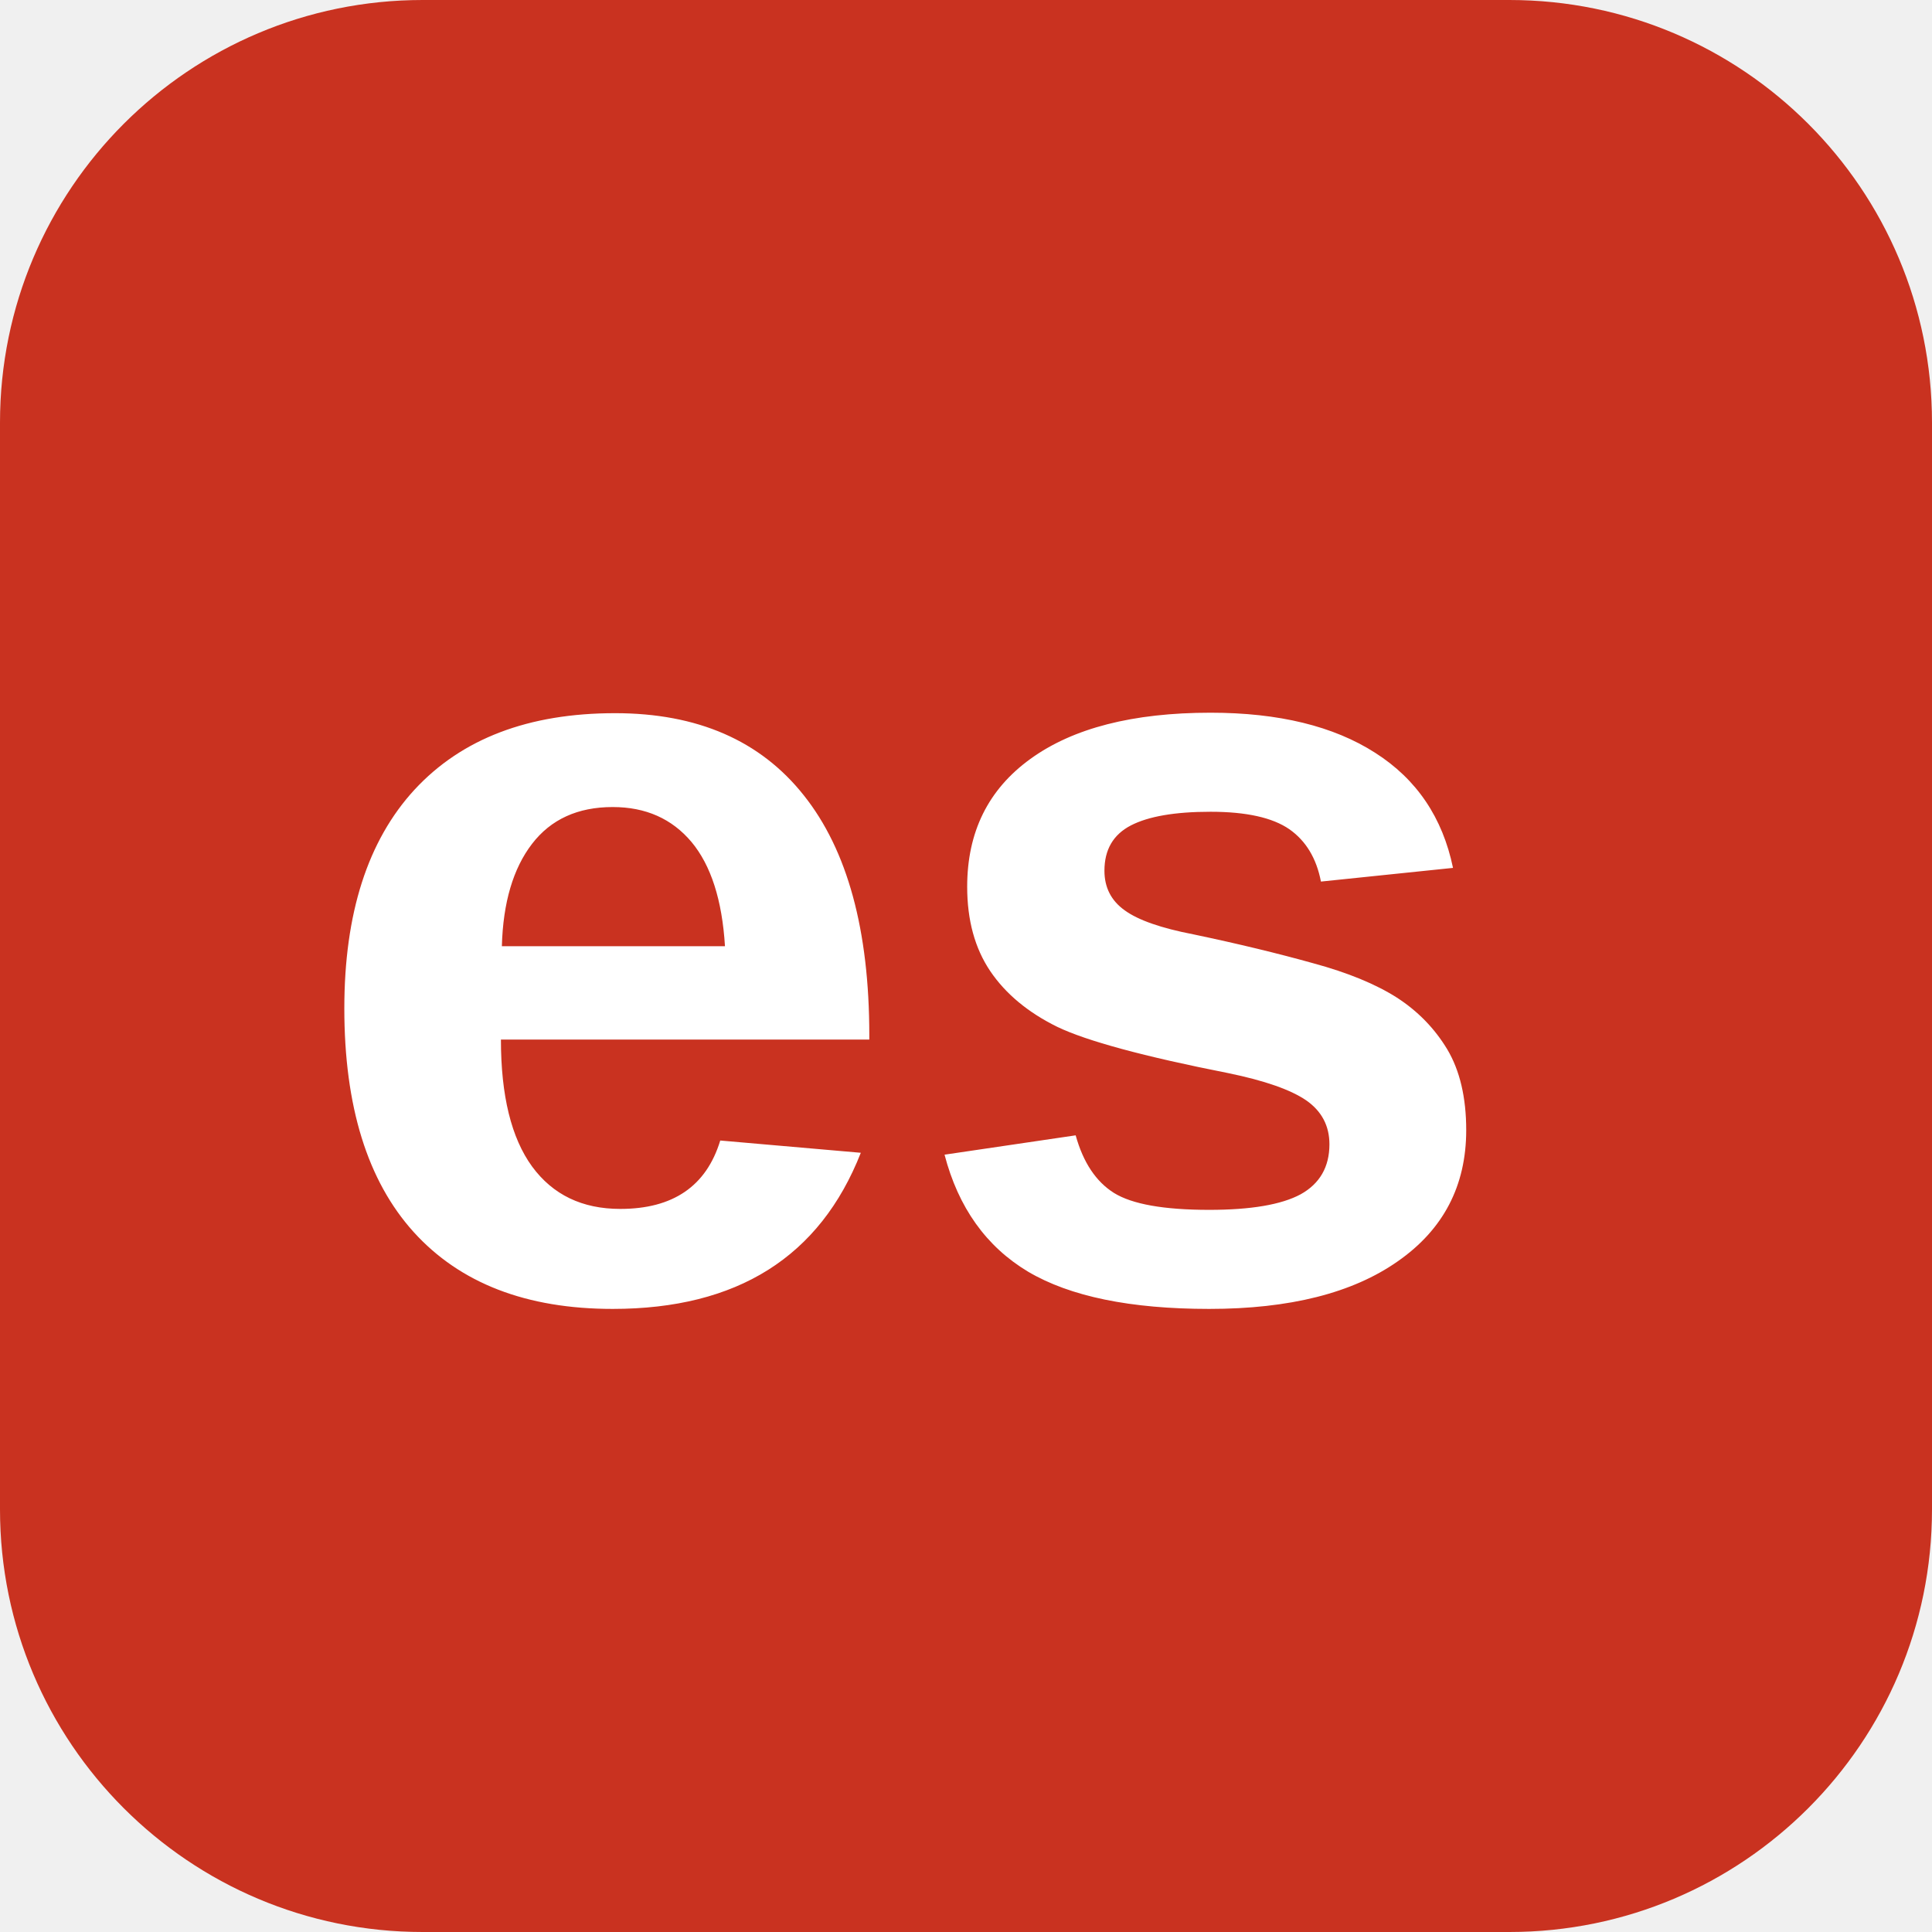
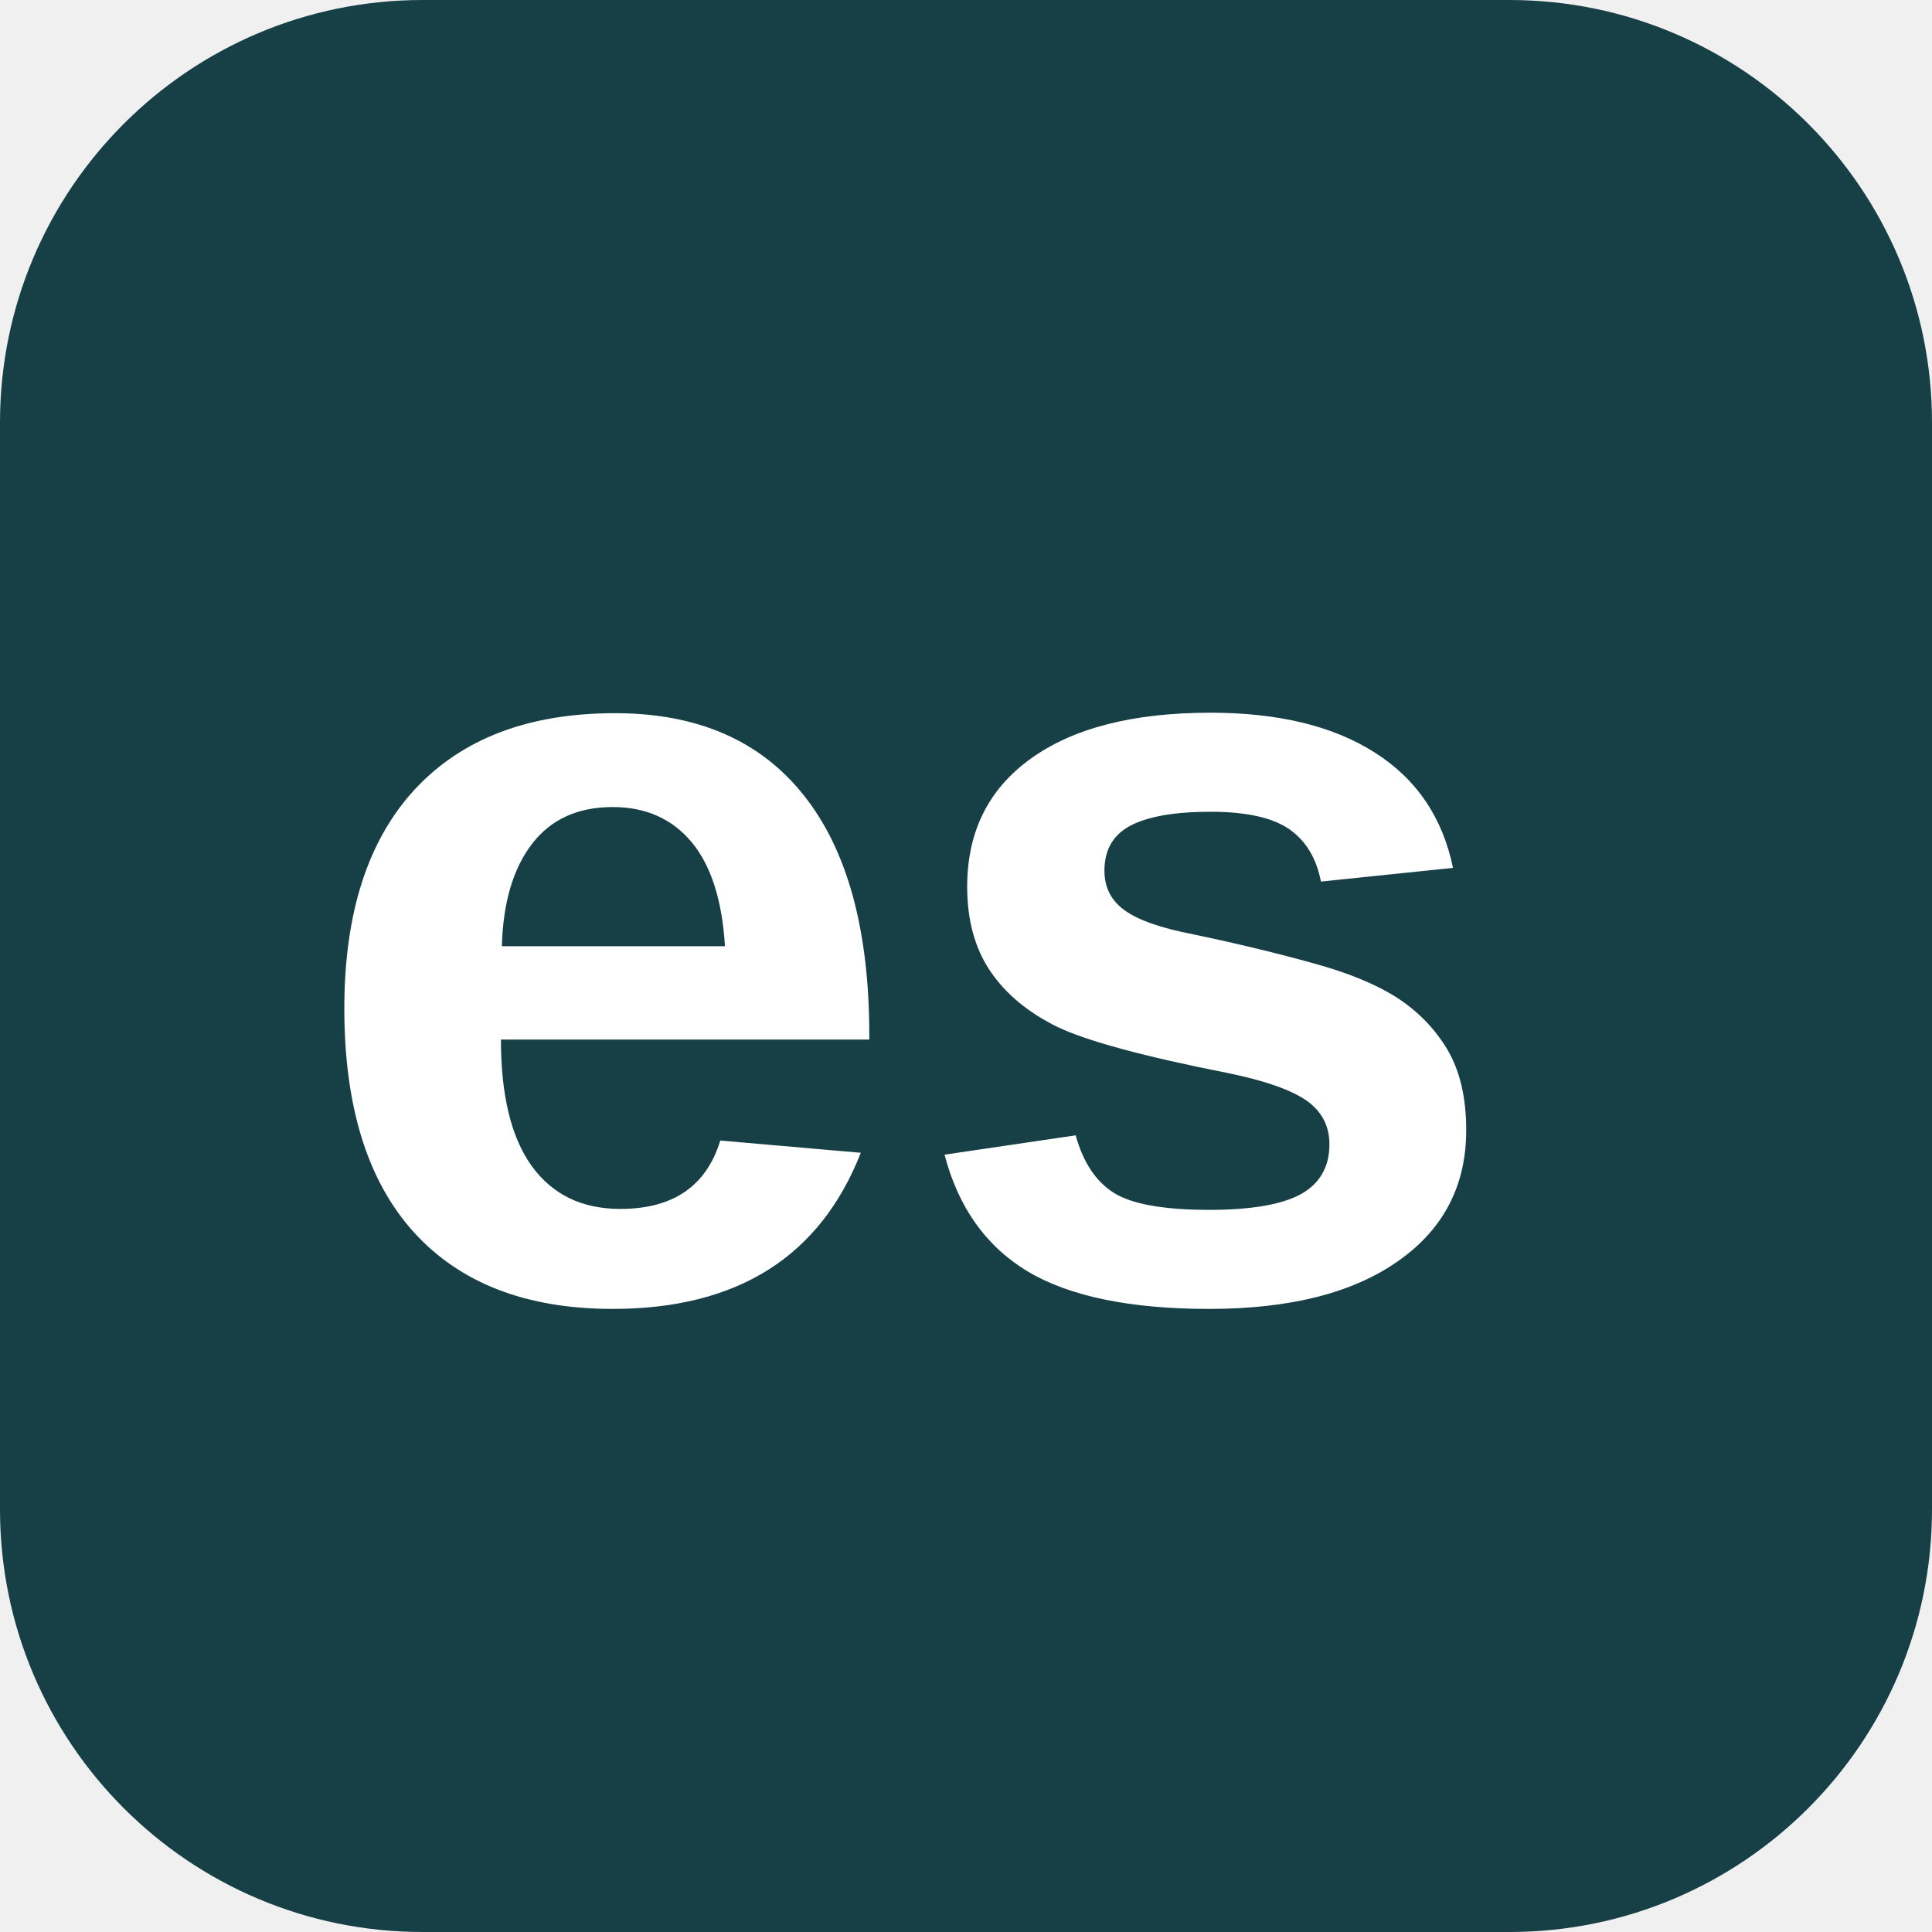
<svg xmlns="http://www.w3.org/2000/svg" viewBox="0 0 64 64">
-   <rect width="64" height="64" rx="14" fill="#c93220" />
+   <rect width="64" height="64" rx="14" fill="#163f46" />
  <text x="10" y="43" font-family="Arial,sans-serif" font-size="36" font-weight="bold" fill="#ffffff">es</text>
</svg>
